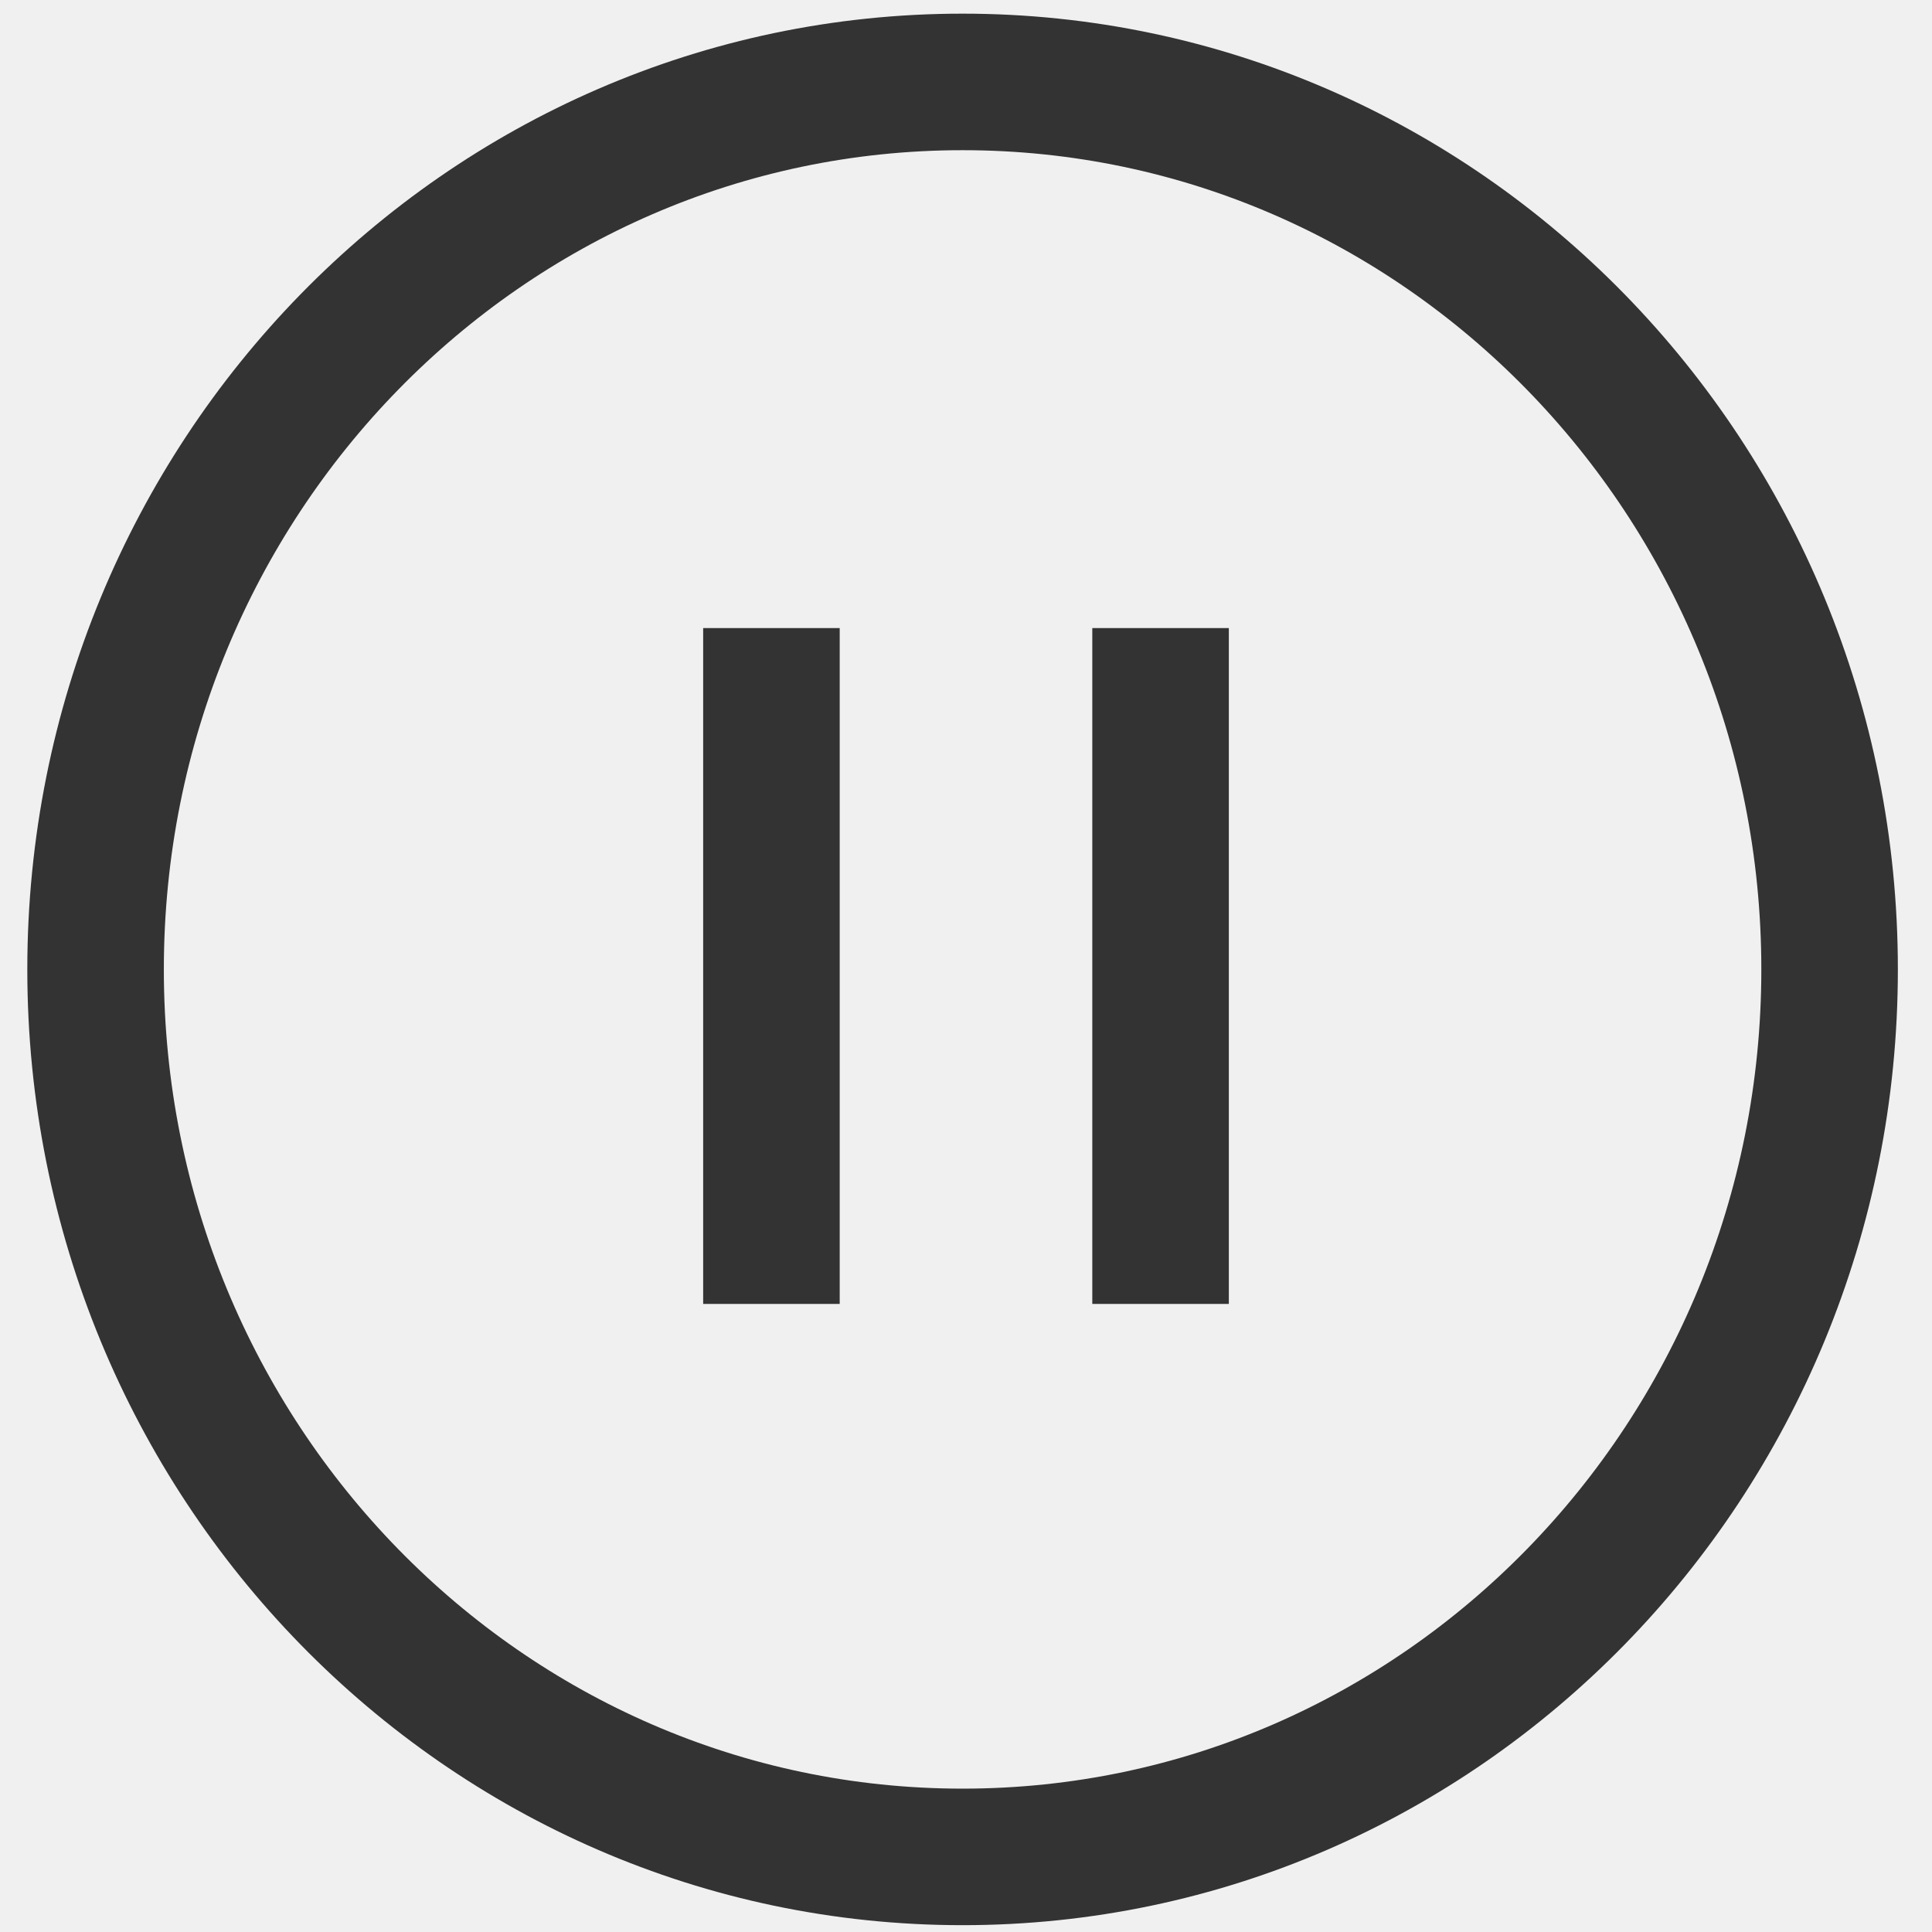
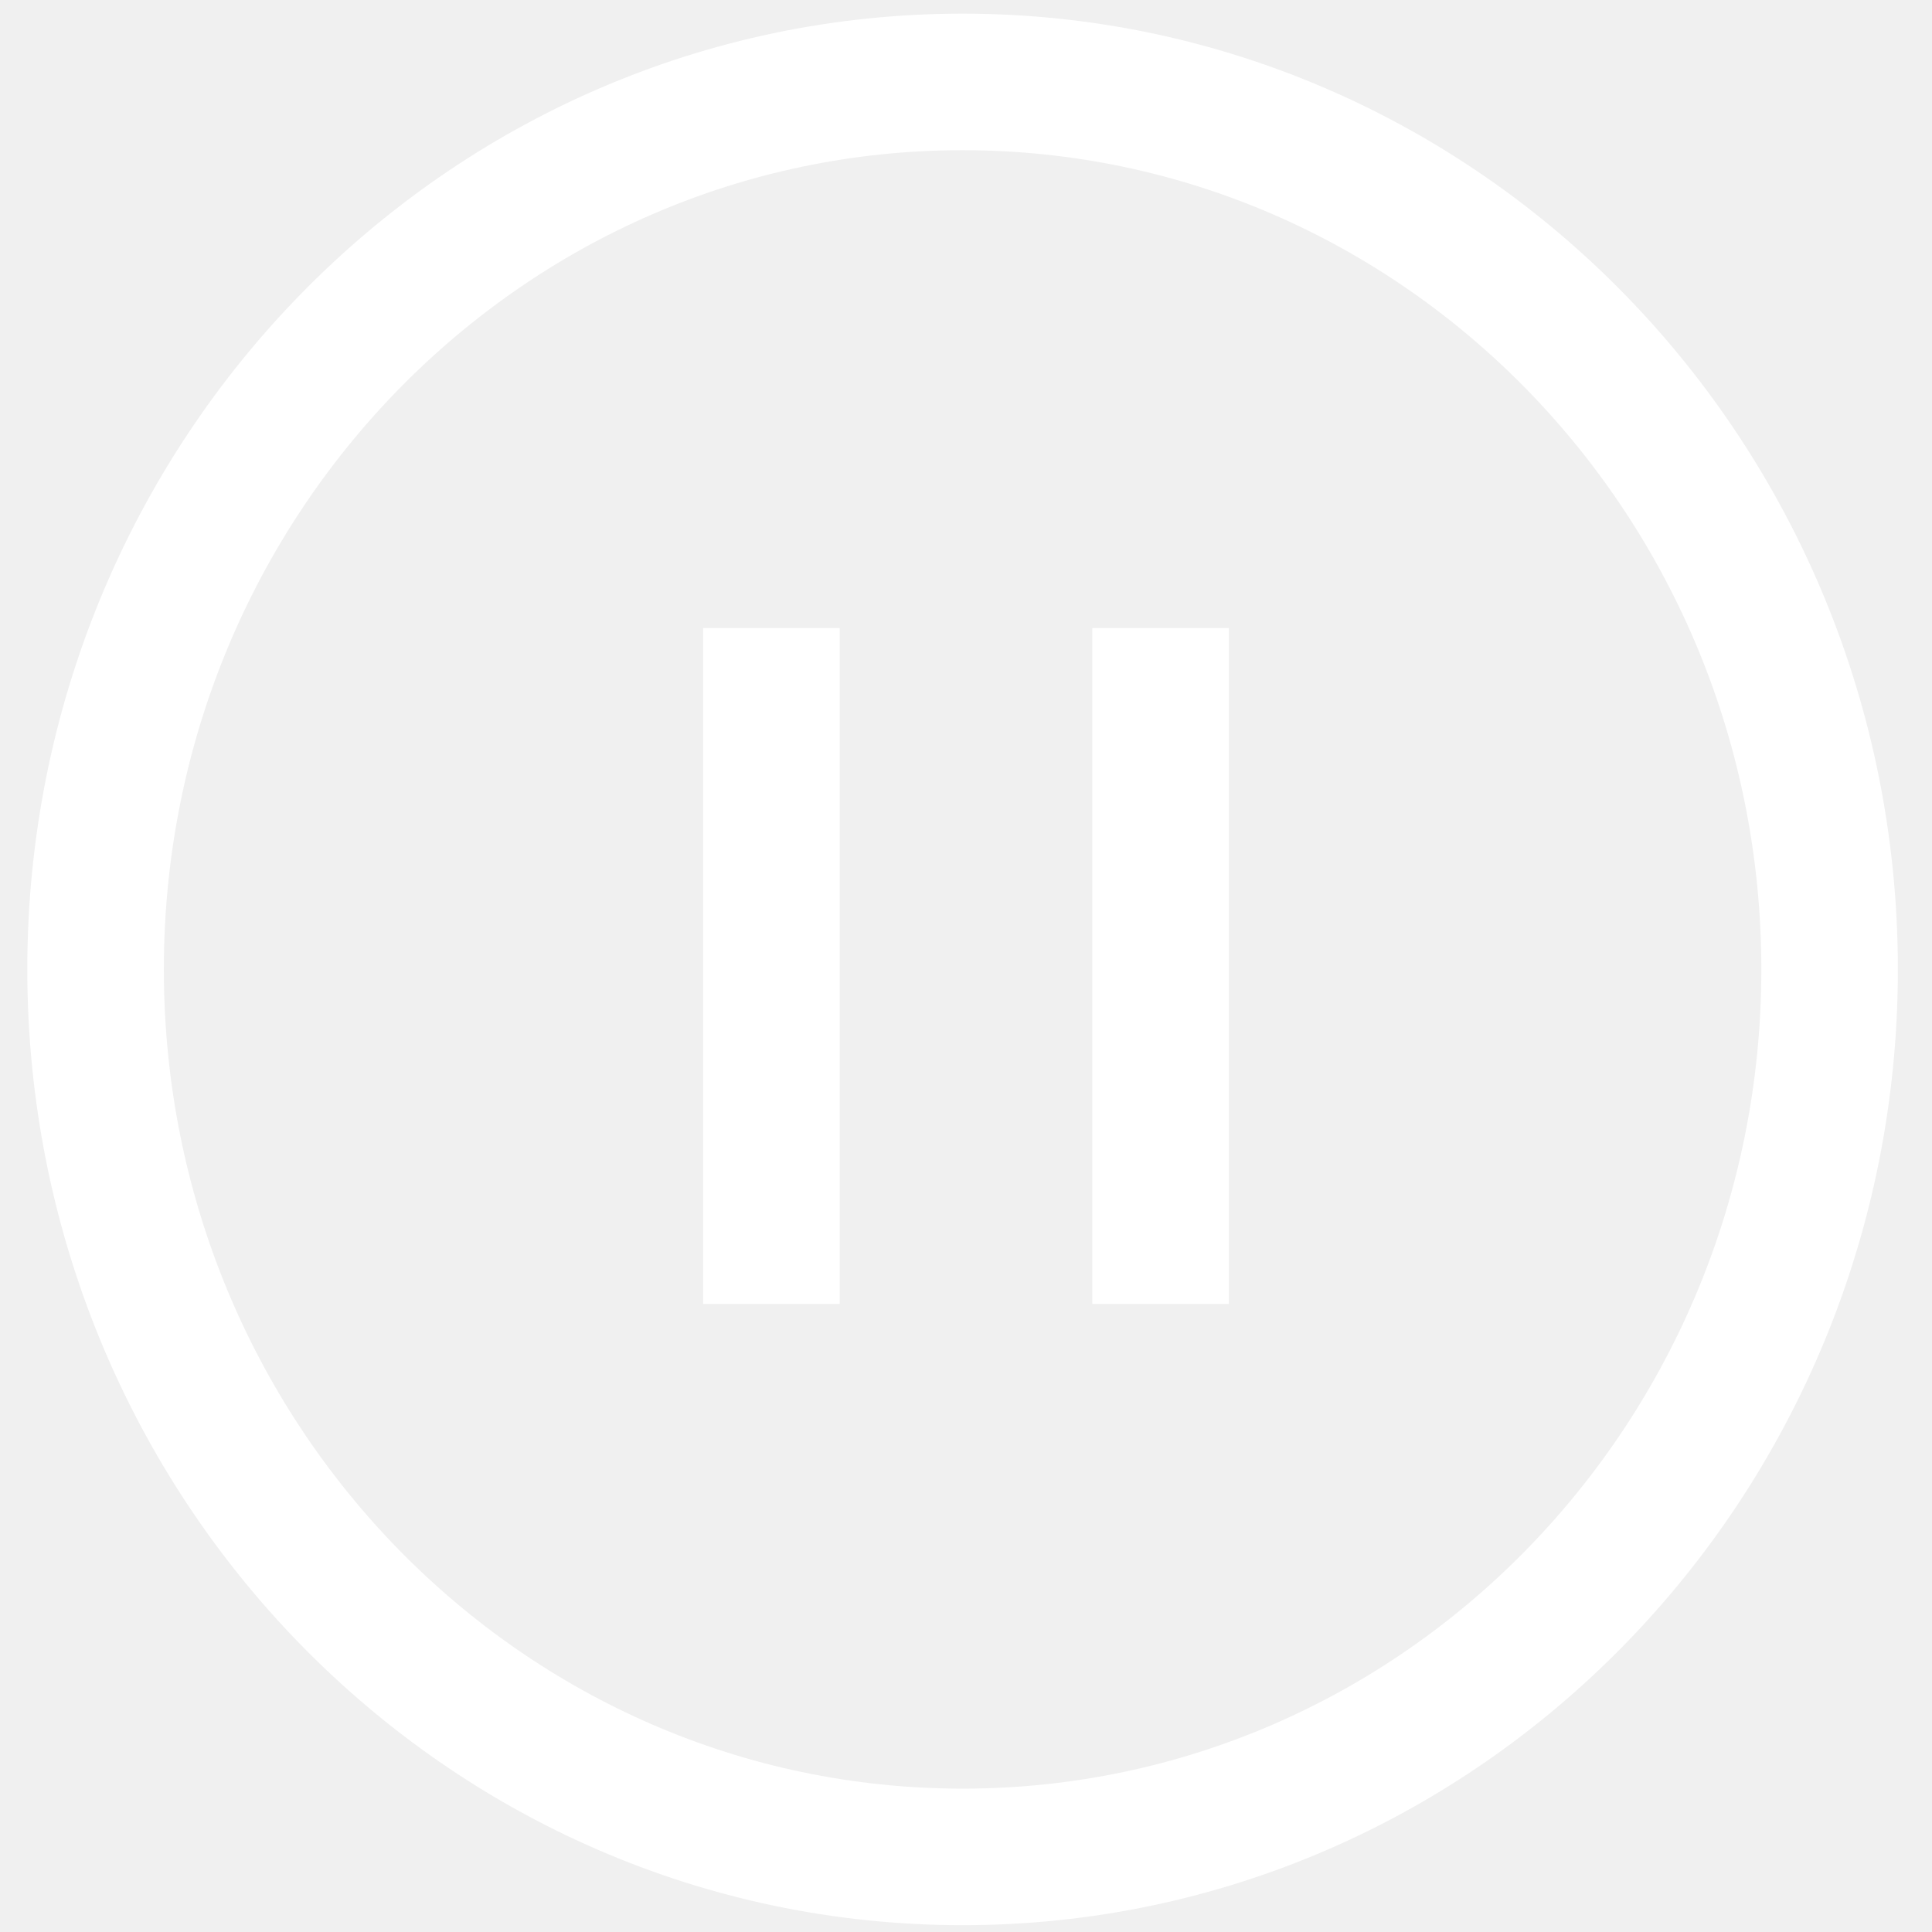
- <svg xmlns="http://www.w3.org/2000/svg" version="1.1" id="Layer_2" x="0px" y="0px" viewBox="0 0 28.3 28.3" style="enable-background:new 0 0 28.3 28.3;" xml:space="preserve">
+ <svg xmlns="http://www.w3.org/2000/svg" version="1.1" id="Layer_2_1_" x="0px" y="0px" viewBox="0 0 28.3 28.3" style="enable-background:new 0 0 28.3 28.3;" xml:space="preserve">
  <style type="text/css">
- 	.st0{fill:none;stroke:#333333;stroke-width:2;stroke-miterlimit:10;}
+ 	.st0{fill:none;stroke:#FFFFFF;stroke-width:2;stroke-miterlimit:10;}
</style>
  <ellipse class="st0" cx="14.1" cy="14.2" rx="12.7" ry="13" />
  <line class="st0" x1="11.3" y1="9.2" x2="11.3" y2="19.1" />
  <line class="st0" x1="17" y1="9.2" x2="17" y2="19.1" />
</svg>
